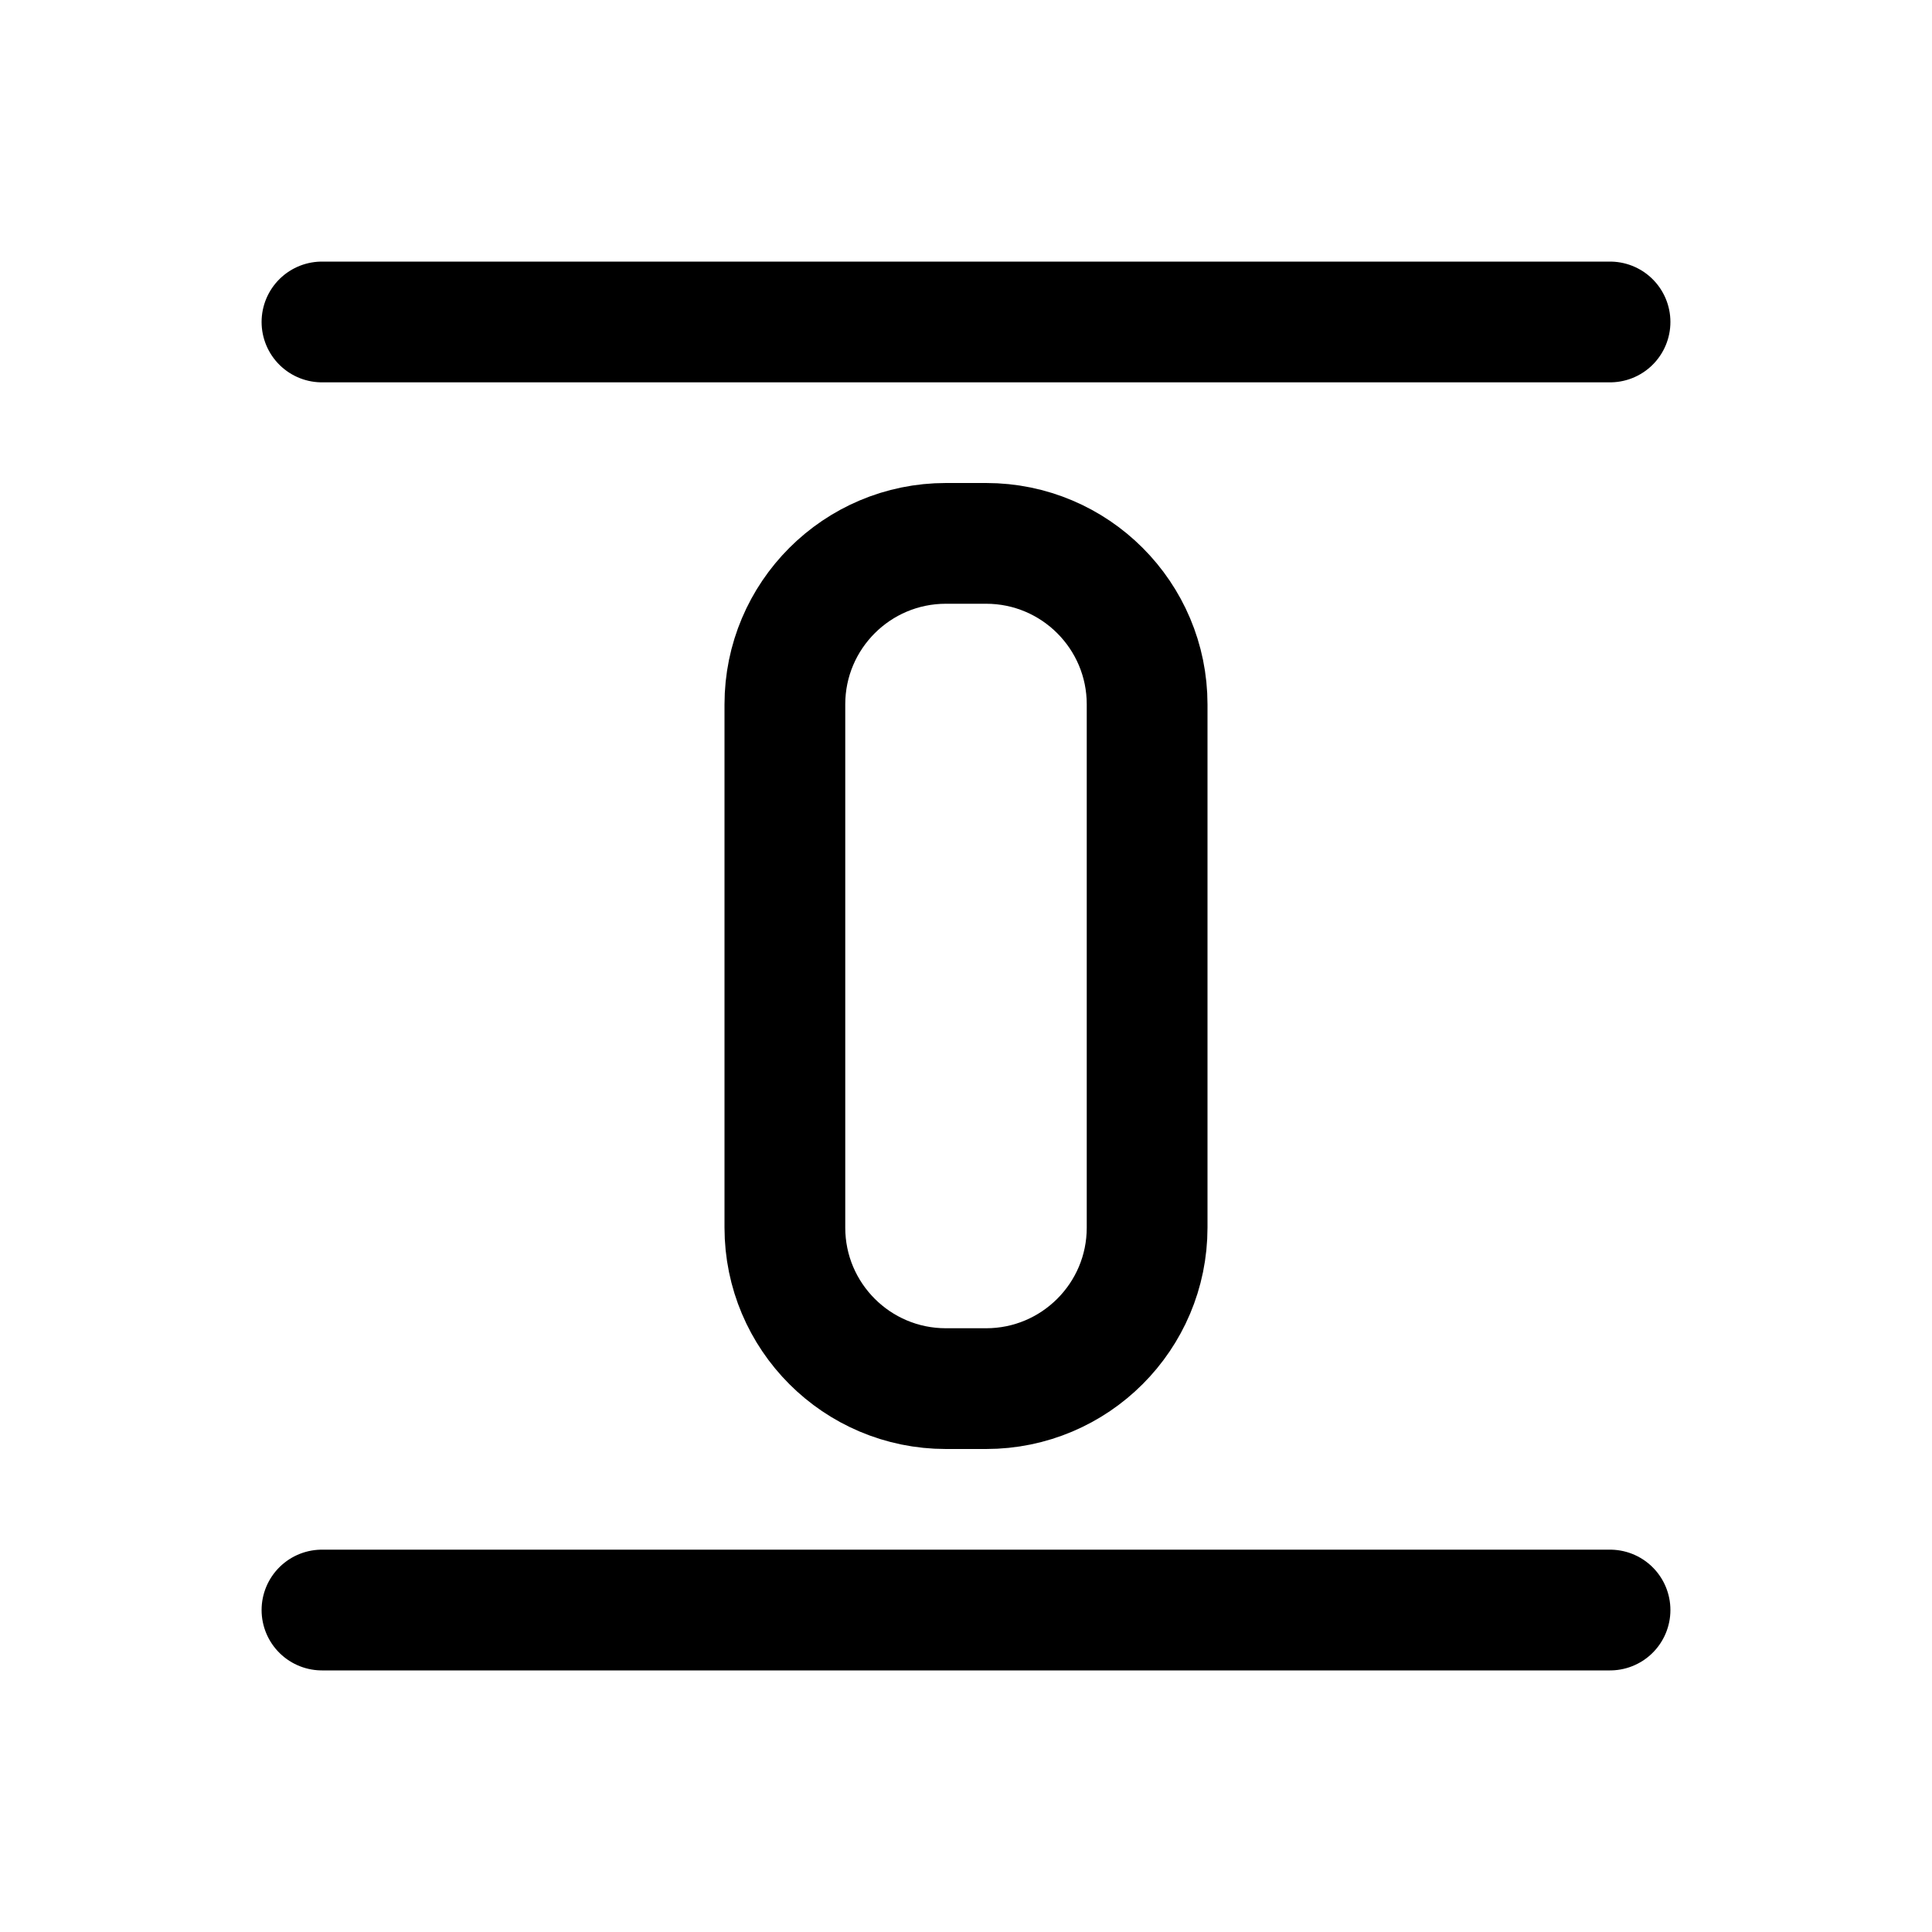
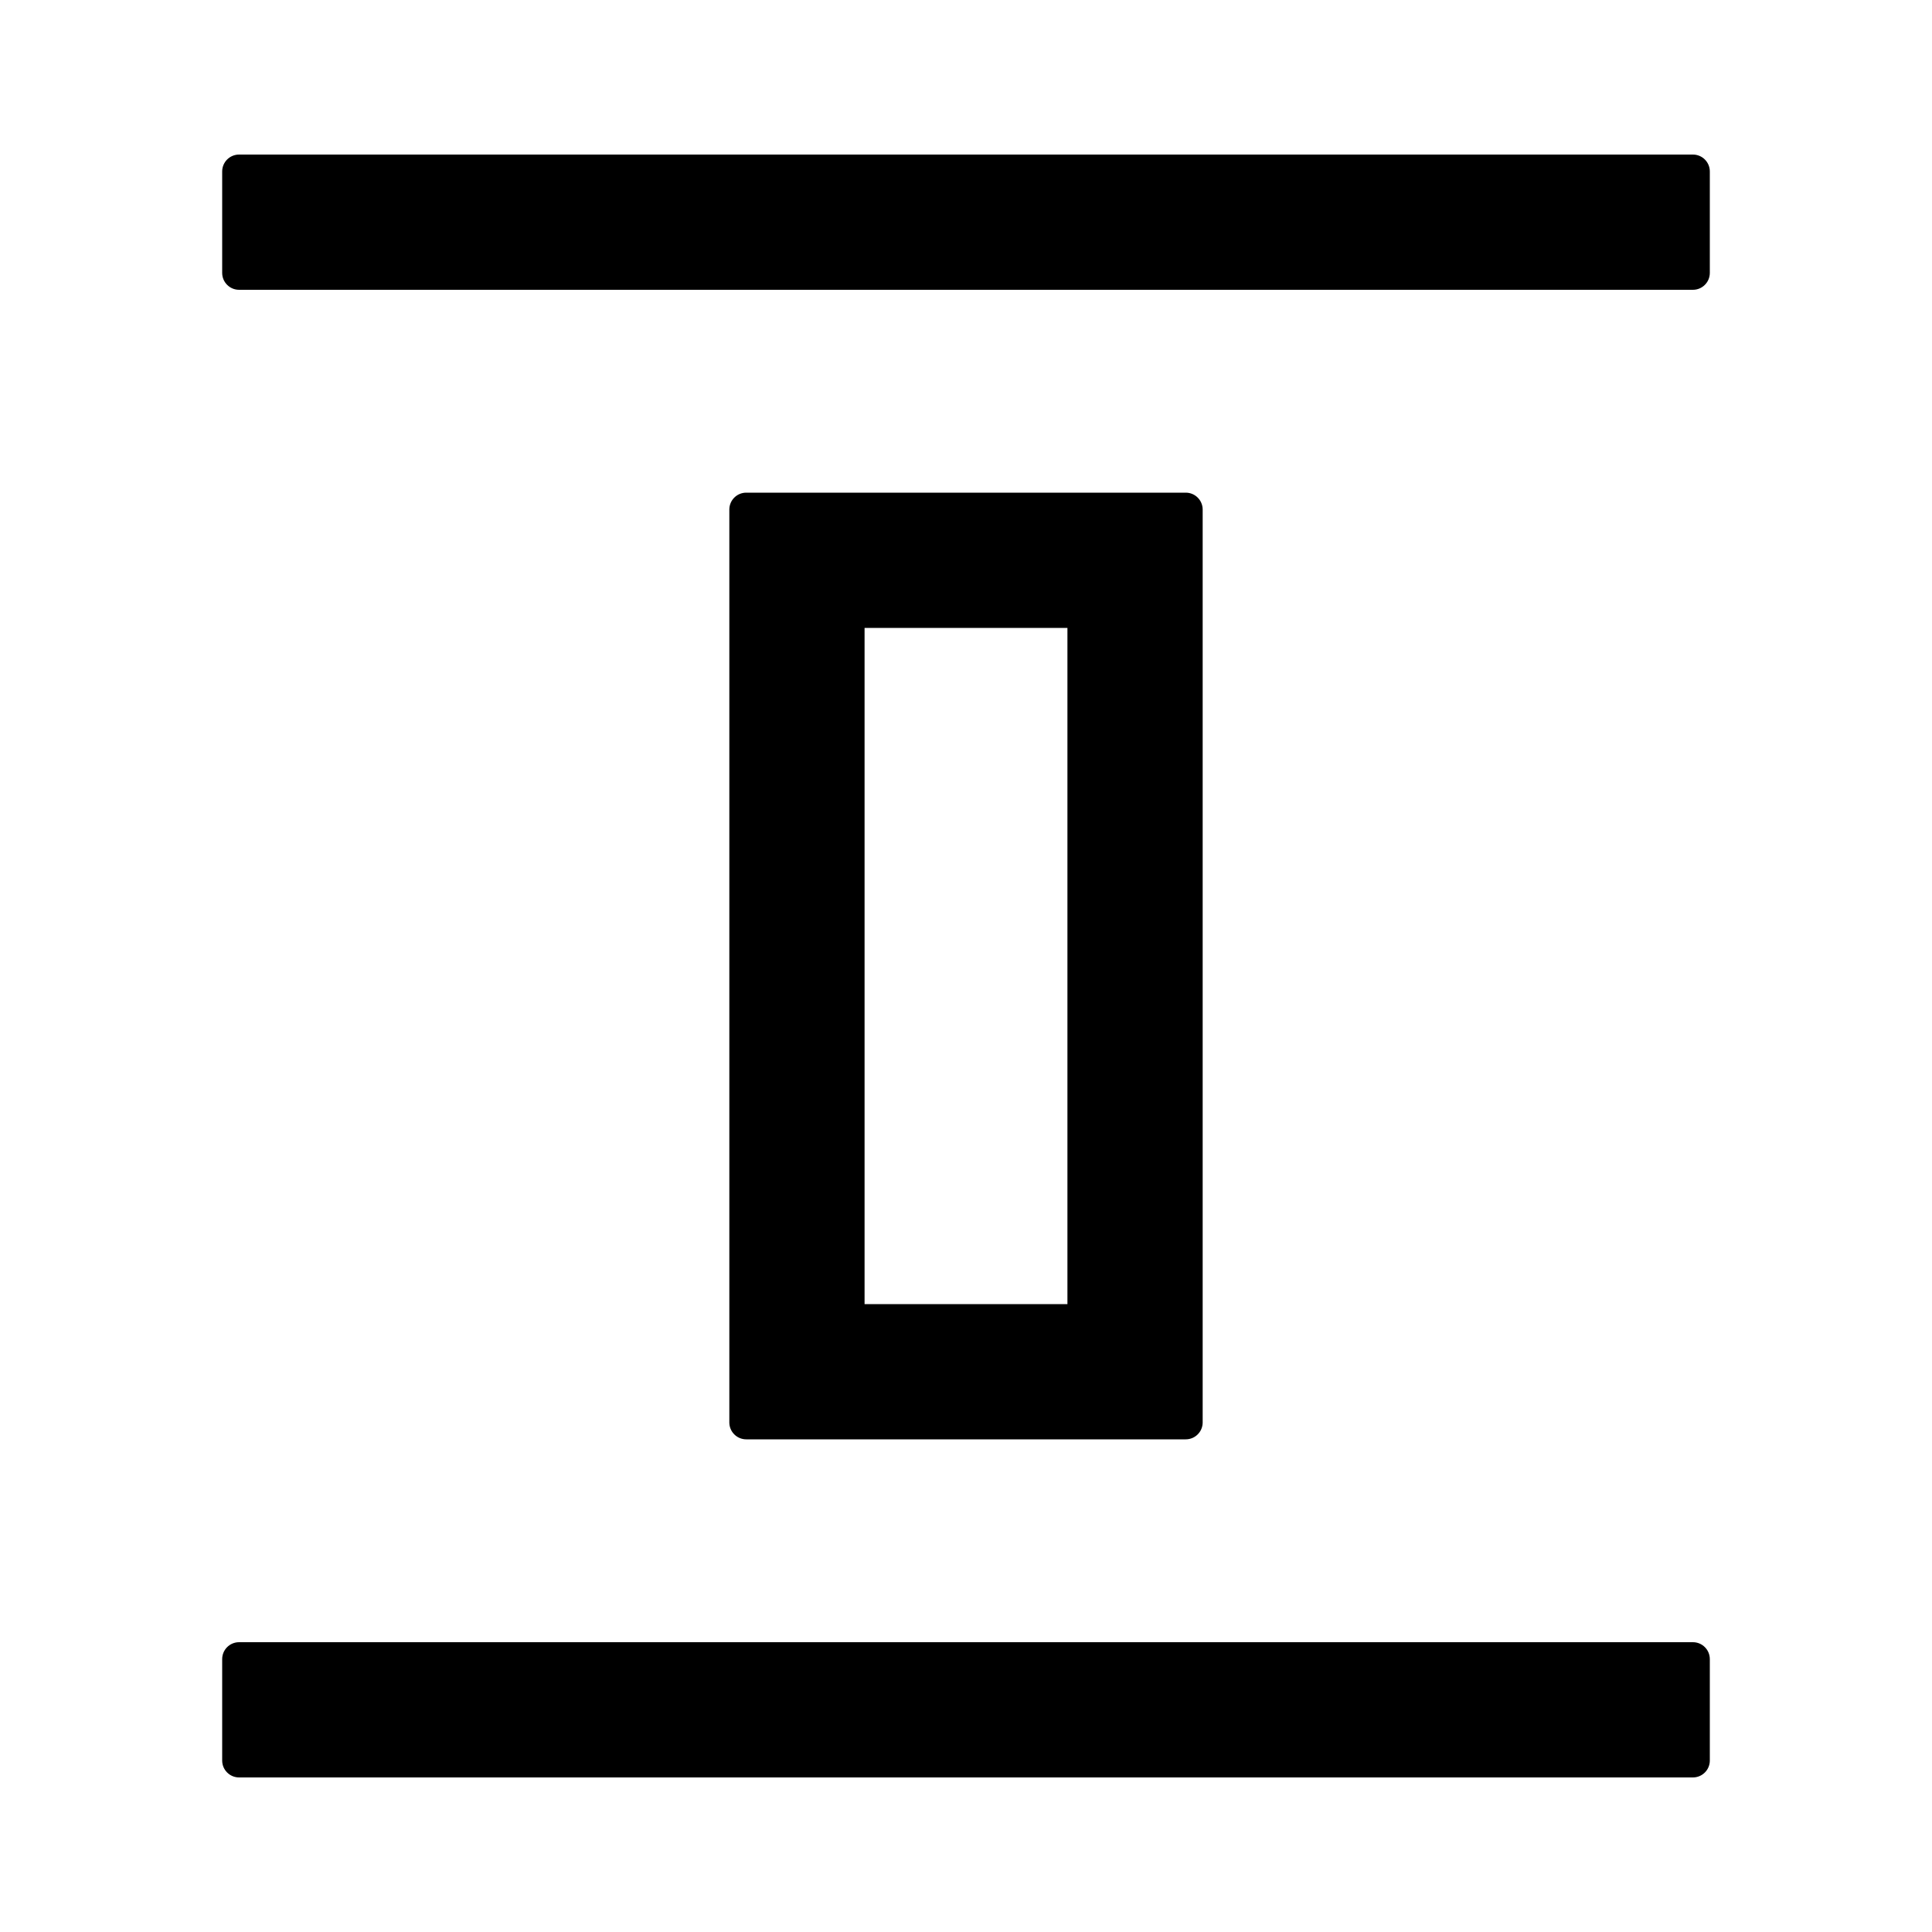
- <svg xmlns="http://www.w3.org/2000/svg" viewBox="0 0 20 20" fill="none" stroke="currentColor" stroke-linecap="round" stroke-linejoin="round">
-   <g stroke-width="1.25">
-     <path d="M3.333 3.333h13.334M3.333 16.667h13.334" />
-     <path d="M10.208 5.625h-.416c-.92 0-1.667.746-1.667 1.667v5.416c0 .92.746 1.667 1.667 1.667h.416c.92 0 1.667-.746 1.667-1.667V7.292c0-.92-.746-1.667-1.667-1.667Z" />
-   </g>
+ <svg xmlns="http://www.w3.org/2000/svg" viewBox="0 0 1024 1024" fill="currentColor" data-adqt-slot="primary">
+   <path d="M126.72 81.92H897.28a8.96 8.96 0 0 1 8.96 8.96V144.64a8.96 8.96 0 0 1 -8.96 8.96H126.72a8.96 8.96 0 0 1 -8.96 -8.96V90.88a8.96 8.96 0 0 1 8.96 -8.96Z" />
+   <path d="M126.72 870.4H897.28a8.96 8.96 0 0 1 8.96 8.96V933.12a8.96 8.96 0 0 1 -8.96 8.96H126.72a8.96 8.96 0 0 1 -8.96 -8.96V879.36a8.96 8.96 0 0 1 8.96 -8.96Z" />
+   <path d="M395.52 261.12H628.48a8.96 8.96 0 0 1 8.96 8.96V753.92a8.96 8.96 0 0 1 -8.96 8.96H395.52a8.96 8.96 0 0 1 -8.96 -8.96V270.08a8.96 8.96 0 0 1 8.96 -8.96ZM458.24 332.8V691.2H565.76V332.8Z" />
</svg>
